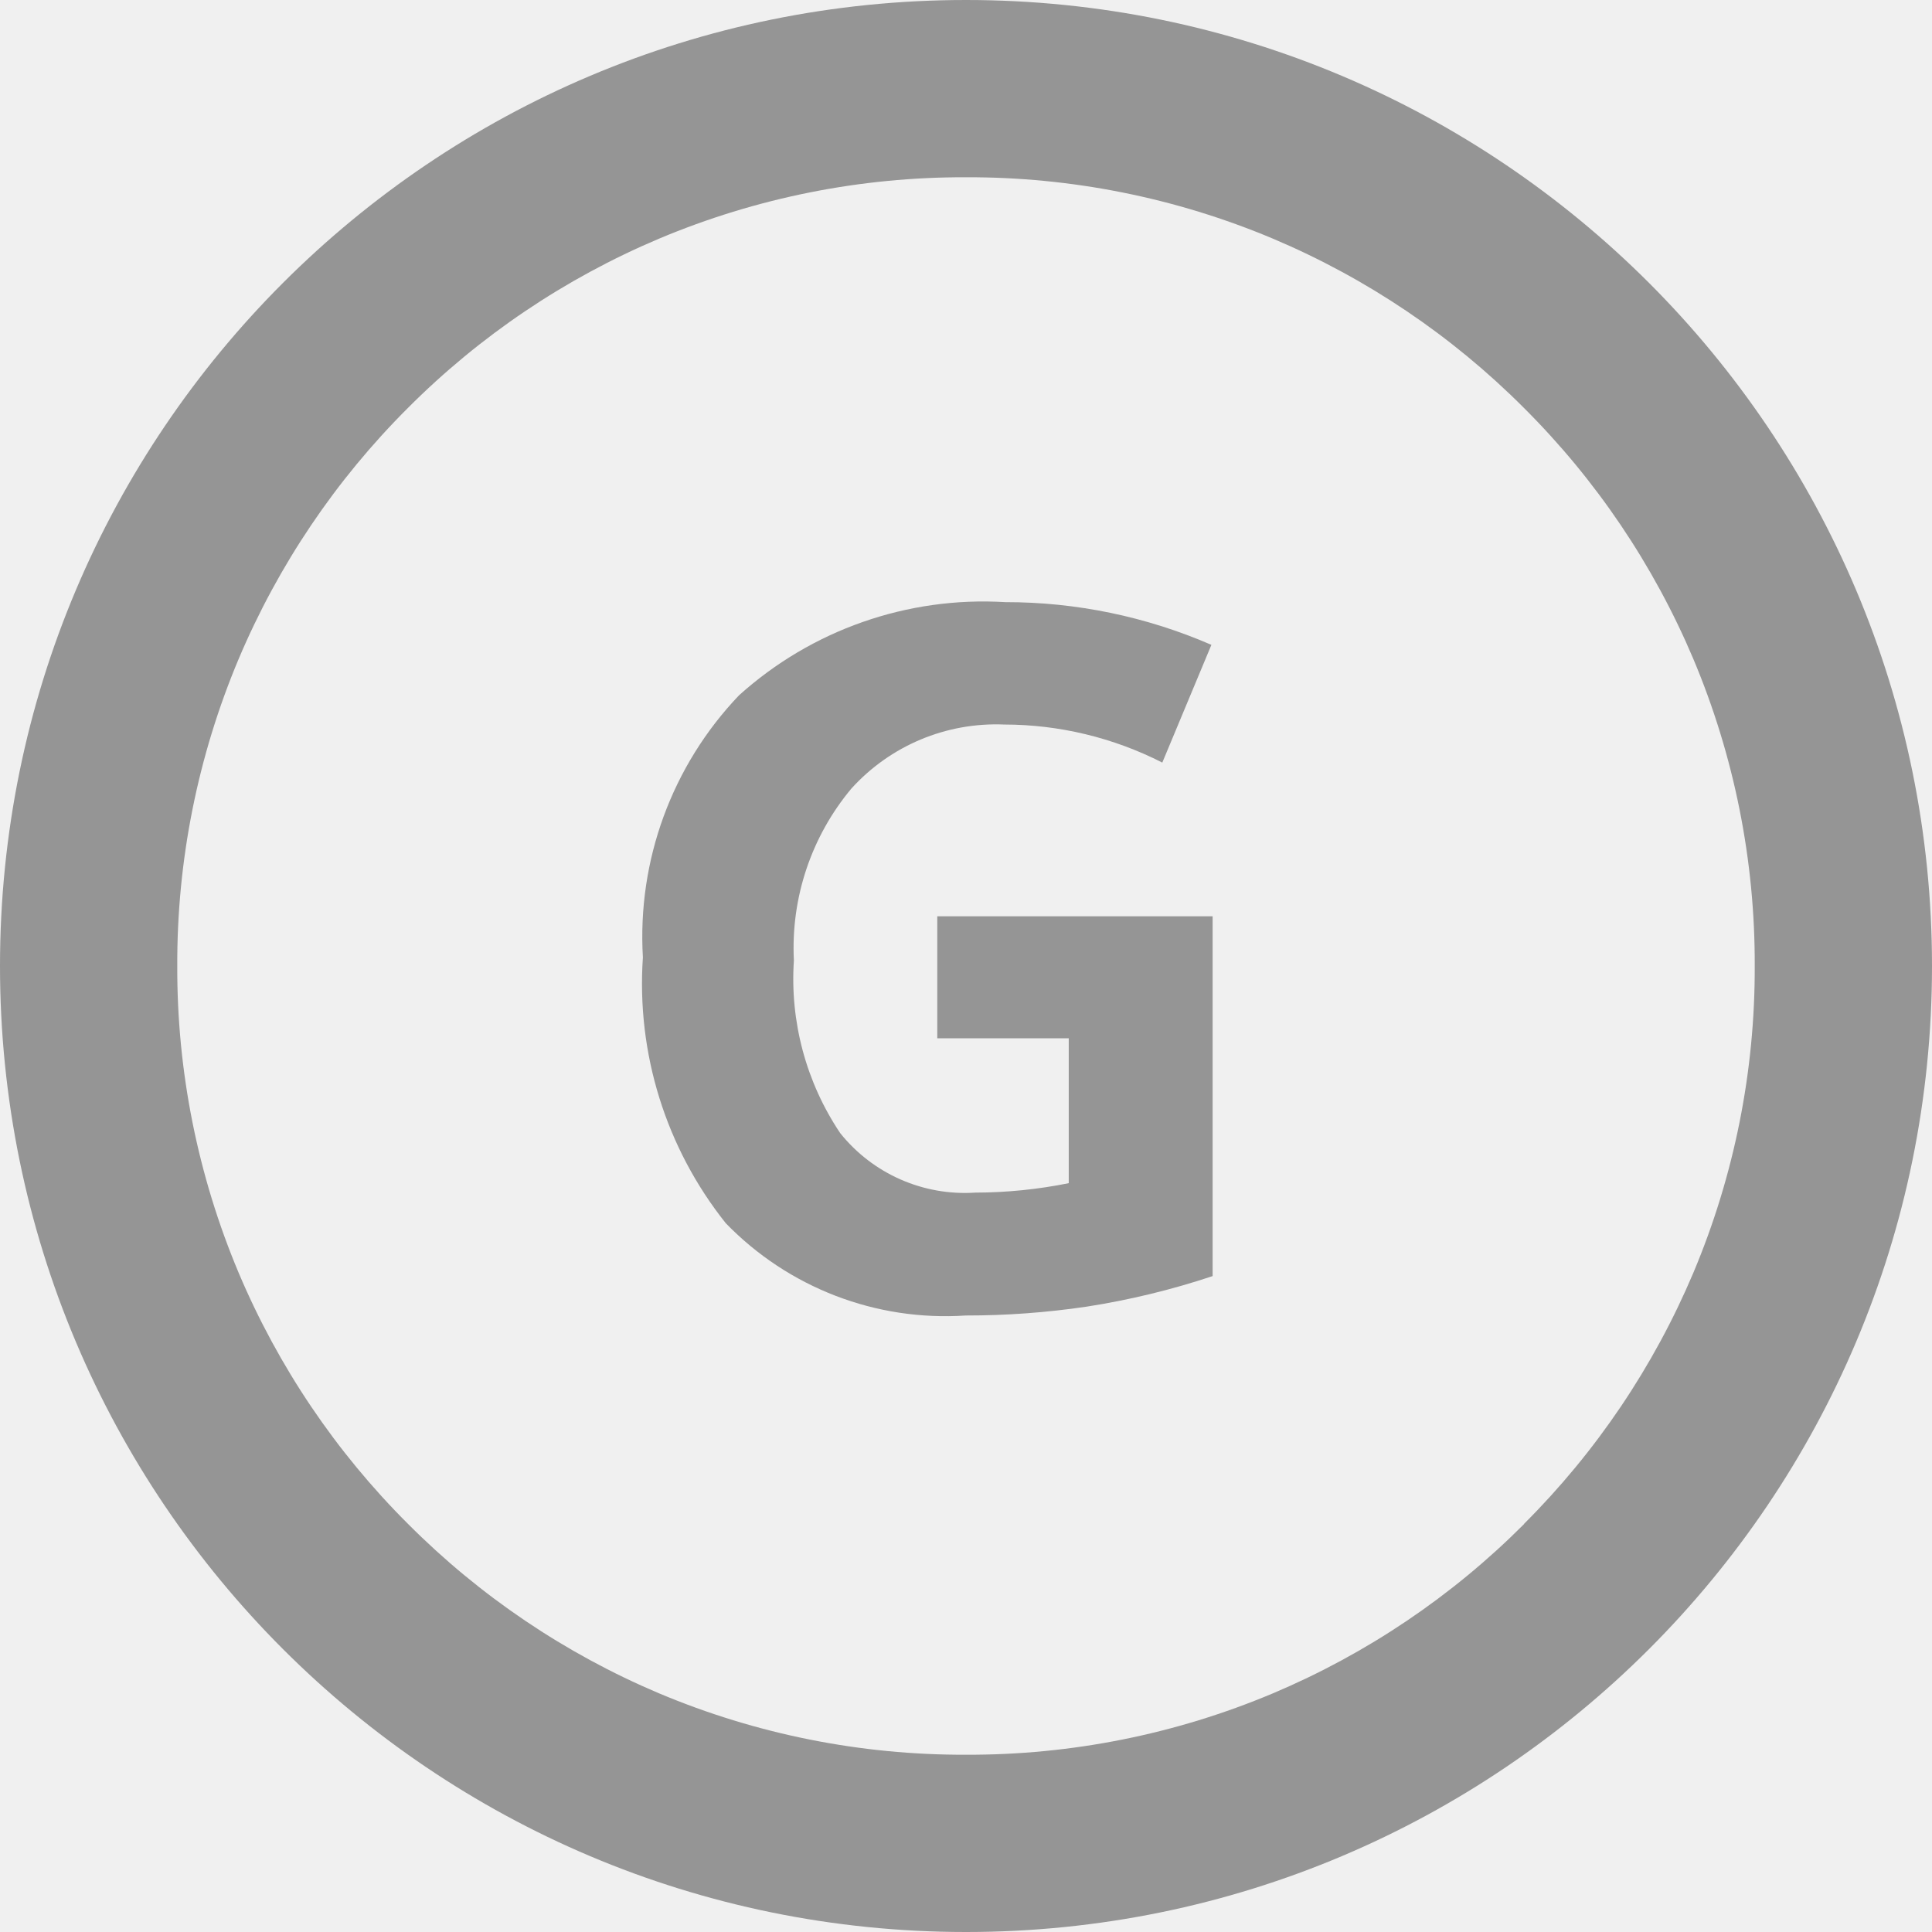
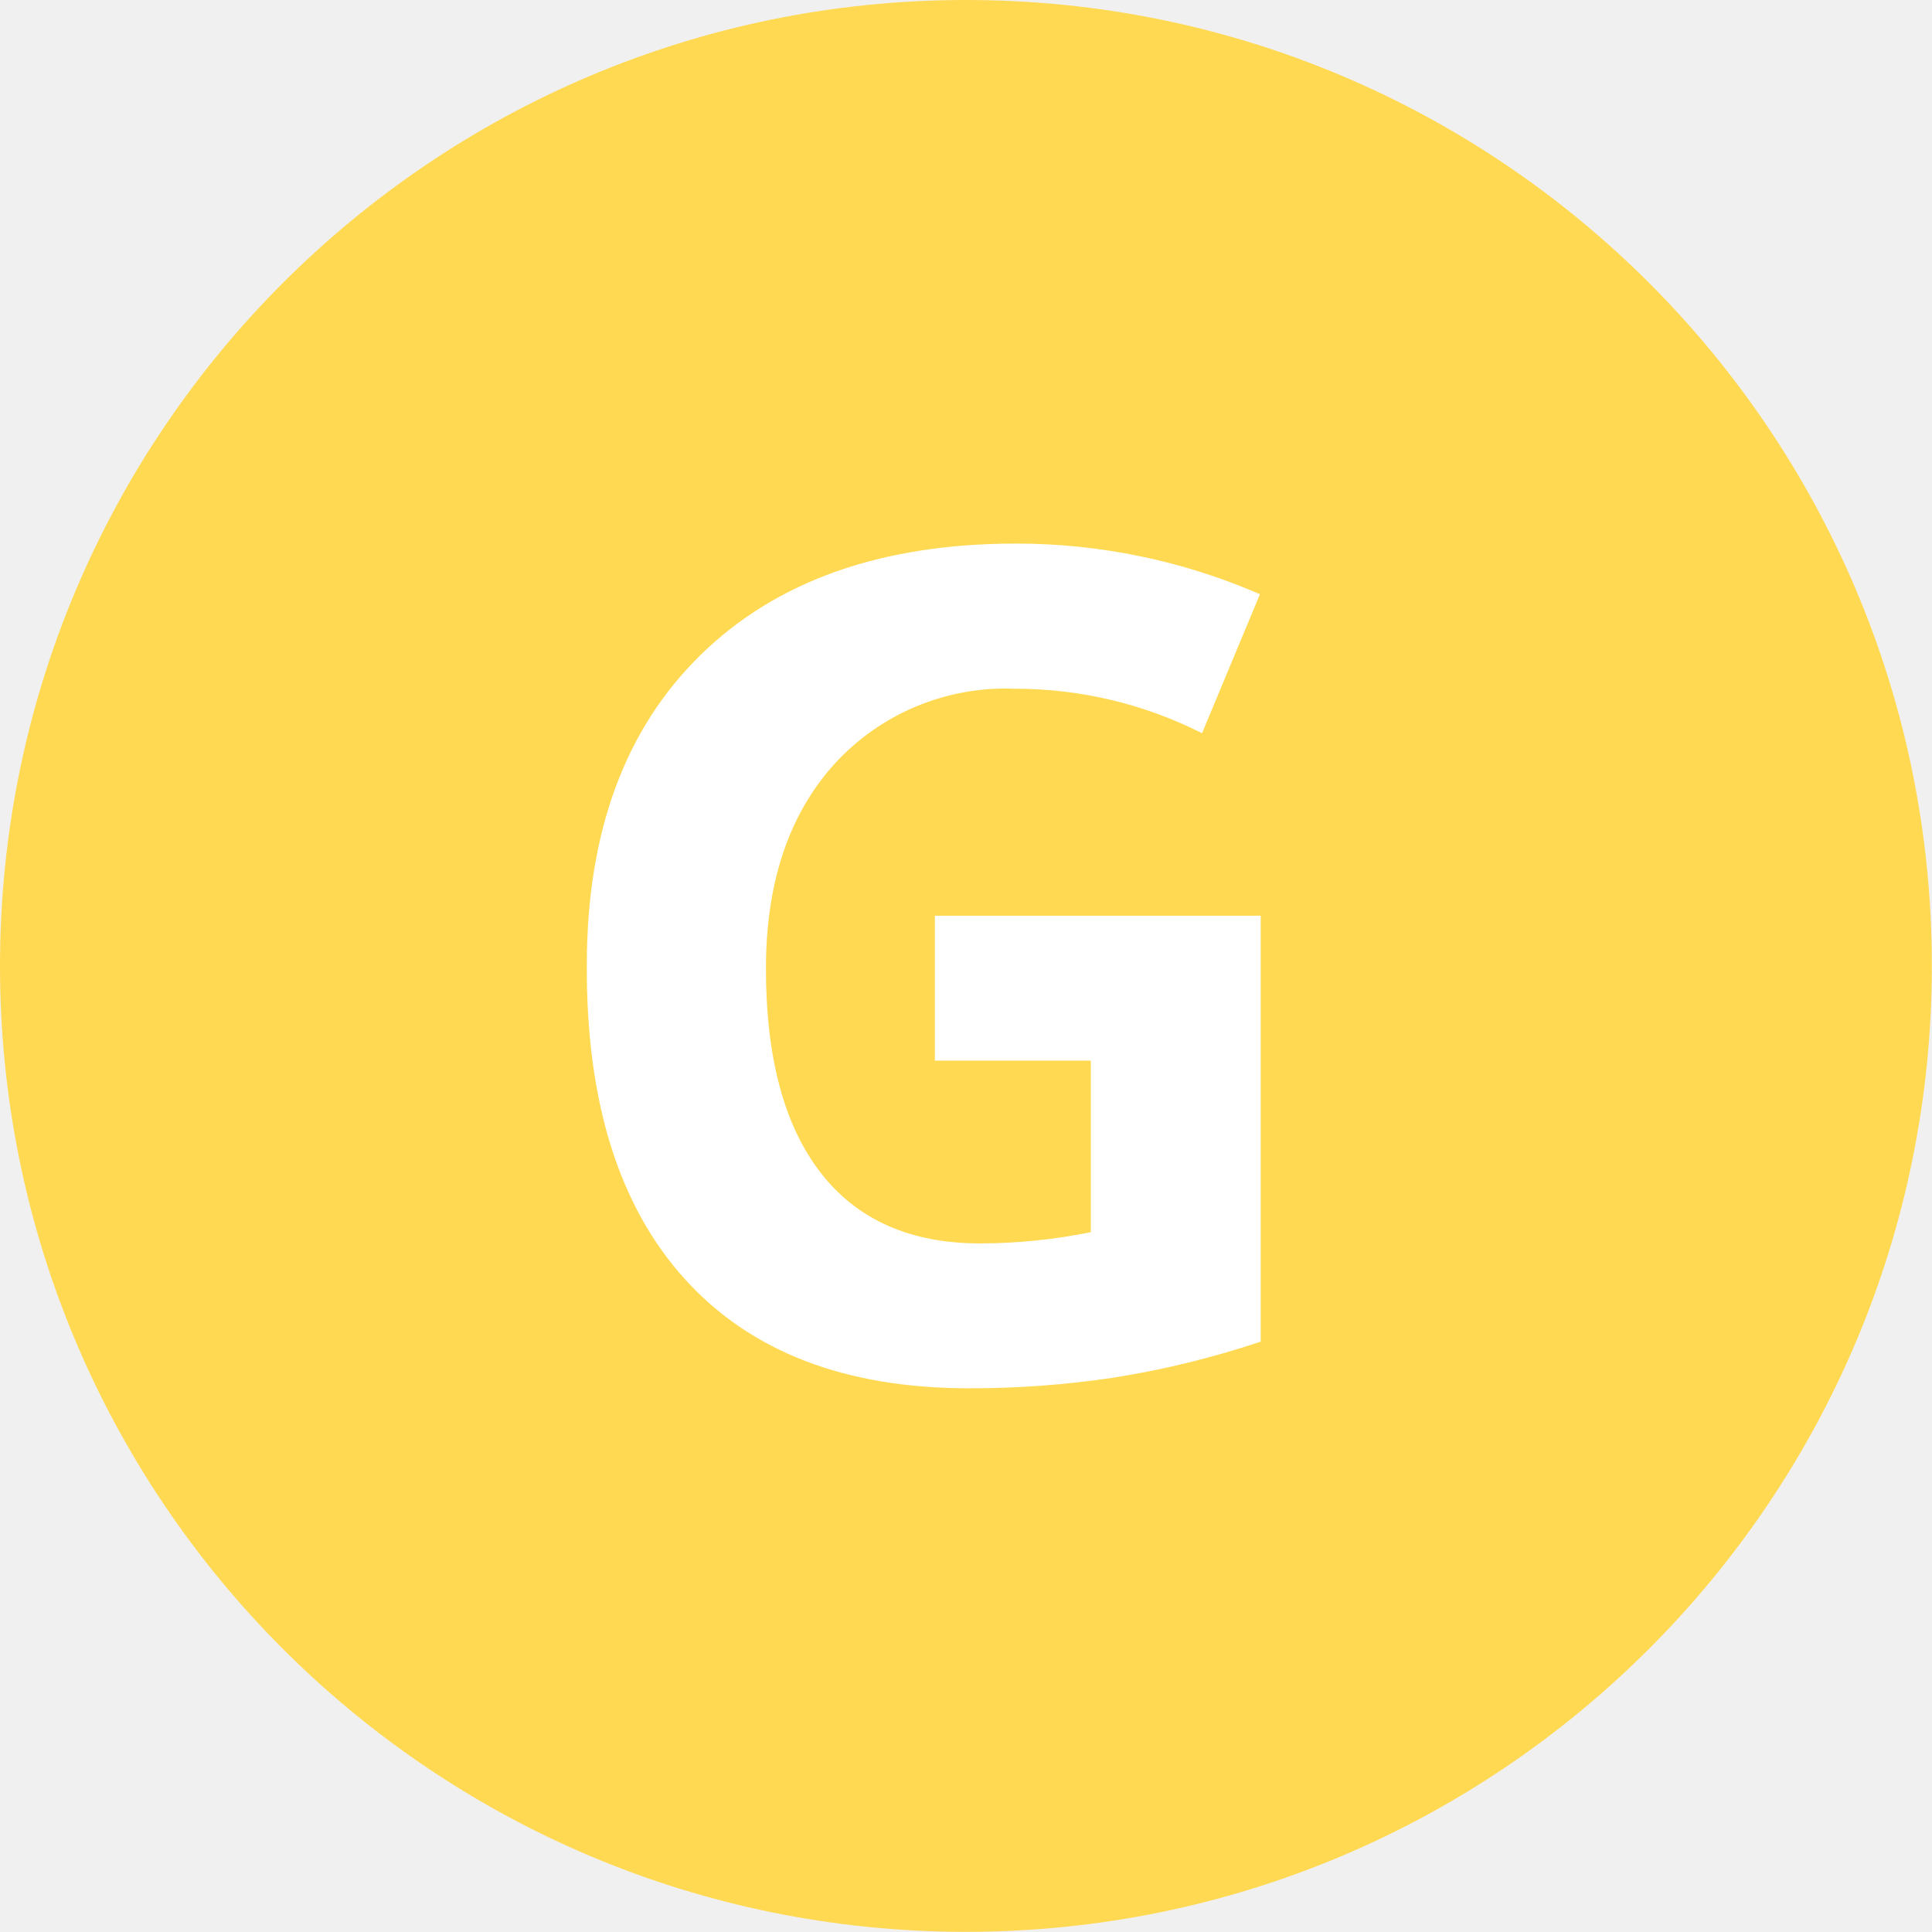
- <svg xmlns="http://www.w3.org/2000/svg" viewBox="792.157 -145.757 15.738 15.738">
+ <svg xmlns="http://www.w3.org/2000/svg" viewBox="0 0 125.11 125.11">
  <defs>
-     <style>
-       .cls-1 {
-         fill: none;
-       }
- 
-       .cls-2 {
-         clip-path: url(#clip-path);
-       }
- 
-       .cls-3 {
-         fill: #959595;
-       }
-     </style>
-     <clipPath id="clip-path">
-       <path id="Path_1098" data-name="Path 1098" class="cls-1" d="M0-64.863H15.738v15.738H0Z" transform="translate(0 64.863)" />
-     </clipPath>
+     <style>.cls-1{fill:#ffd952;}.cls-2{fill:#fff;}</style>
  </defs>
-   <g id="Group_1595" data-name="Group 1595" transform="translate(792.157 -145.757)">
-     <g id="Group_1594" data-name="Group 1594" class="cls-2" transform="translate(0 0)">
-       <g id="Group_1592" data-name="Group 1592" transform="translate(0 0)">
-         <path id="Path_1096" data-name="Path 1096" class="cls-3" d="M-38.754-38.753A6.414,6.414,0,0,1-40.8-37.374a6.388,6.388,0,0,1-2.5.5,6.39,6.39,0,0,1-2.5-.5,6.413,6.413,0,0,1-2.044-1.379A6.411,6.411,0,0,1-49.225-40.8a6.388,6.388,0,0,1-.5-2.5,6.388,6.388,0,0,1,.5-2.5,6.409,6.409,0,0,1,1.378-2.044A6.413,6.413,0,0,1-45.8-49.224a6.39,6.39,0,0,1,2.5-.5,6.388,6.388,0,0,1,2.5.5,6.413,6.413,0,0,1,2.044,1.378A6.412,6.412,0,0,1-37.375-45.8a6.388,6.388,0,0,1,.5,2.5,6.388,6.388,0,0,1-.5,2.5,6.415,6.415,0,0,1-1.378,2.044M-43.3-51.168A7.869,7.869,0,0,0-51.169-43.3,7.869,7.869,0,0,0-43.3-35.43,7.869,7.869,0,0,0-35.431-43.3,7.869,7.869,0,0,0-43.3-51.168" transform="translate(51.169 51.168)" />
-       </g>
-       <g id="Group_1593" data-name="Group 1593" transform="translate(5.237 4.9)">
-         <path id="Path_1097" data-name="Path 1097" class="cls-3" d="M-7.485-11.106h1.071v1.18a3.872,3.872,0,0,1-.762.077,1.3,1.3,0,0,1-1.1-.485,2.255,2.255,0,0,1-.377-1.406,2.024,2.024,0,0,1,.468-1.4,1.59,1.59,0,0,1,1.245-.522,2.84,2.84,0,0,1,1.288.31l.4-.959a4.2,4.2,0,0,0-1.679-.348A2.973,2.973,0,0,0-9.1-13.9a2.848,2.848,0,0,0-.783,2.135A3.13,3.13,0,0,0-9.208-9.6a2.49,2.49,0,0,0,1.955.752,6.679,6.679,0,0,0,.984-.072,6.3,6.3,0,0,0,1.027-.249V-12.1H-7.485Z" transform="translate(9.883 14.664)" />
-       </g>
+   <g id="Layer_2" data-name="Layer 2">
+     <g id="Layer_2-2" data-name="Layer 2">
+       <path class="cls-1" d="M62.55,0a62.55,62.55,0,1,0,62.55,62.55A62.53,62.53,0,0,0,62.55,0Z" />
+       <path class="cls-2" d="M60.54,59.3H81.64V86.88A59.25,59.25,0,0,1,72,89.23a62.62,62.62,0,0,1-9.26.67q-12,0-18.4-7.08T38,62.5q0-12.88,7.37-20.09t20.43-7.21a39.54,39.54,0,0,1,15.79,3.28l-3.75,9A26.77,26.77,0,0,0,65.71,44.6,15,15,0,0,0,54,49.51q-4.4,4.91-4.4,13.21,0,8.66,3.55,13.23t10.32,4.57a36.34,36.34,0,0,0,7.17-.73V68.68H60.54Z" />
    </g>
  </g>
</svg>
